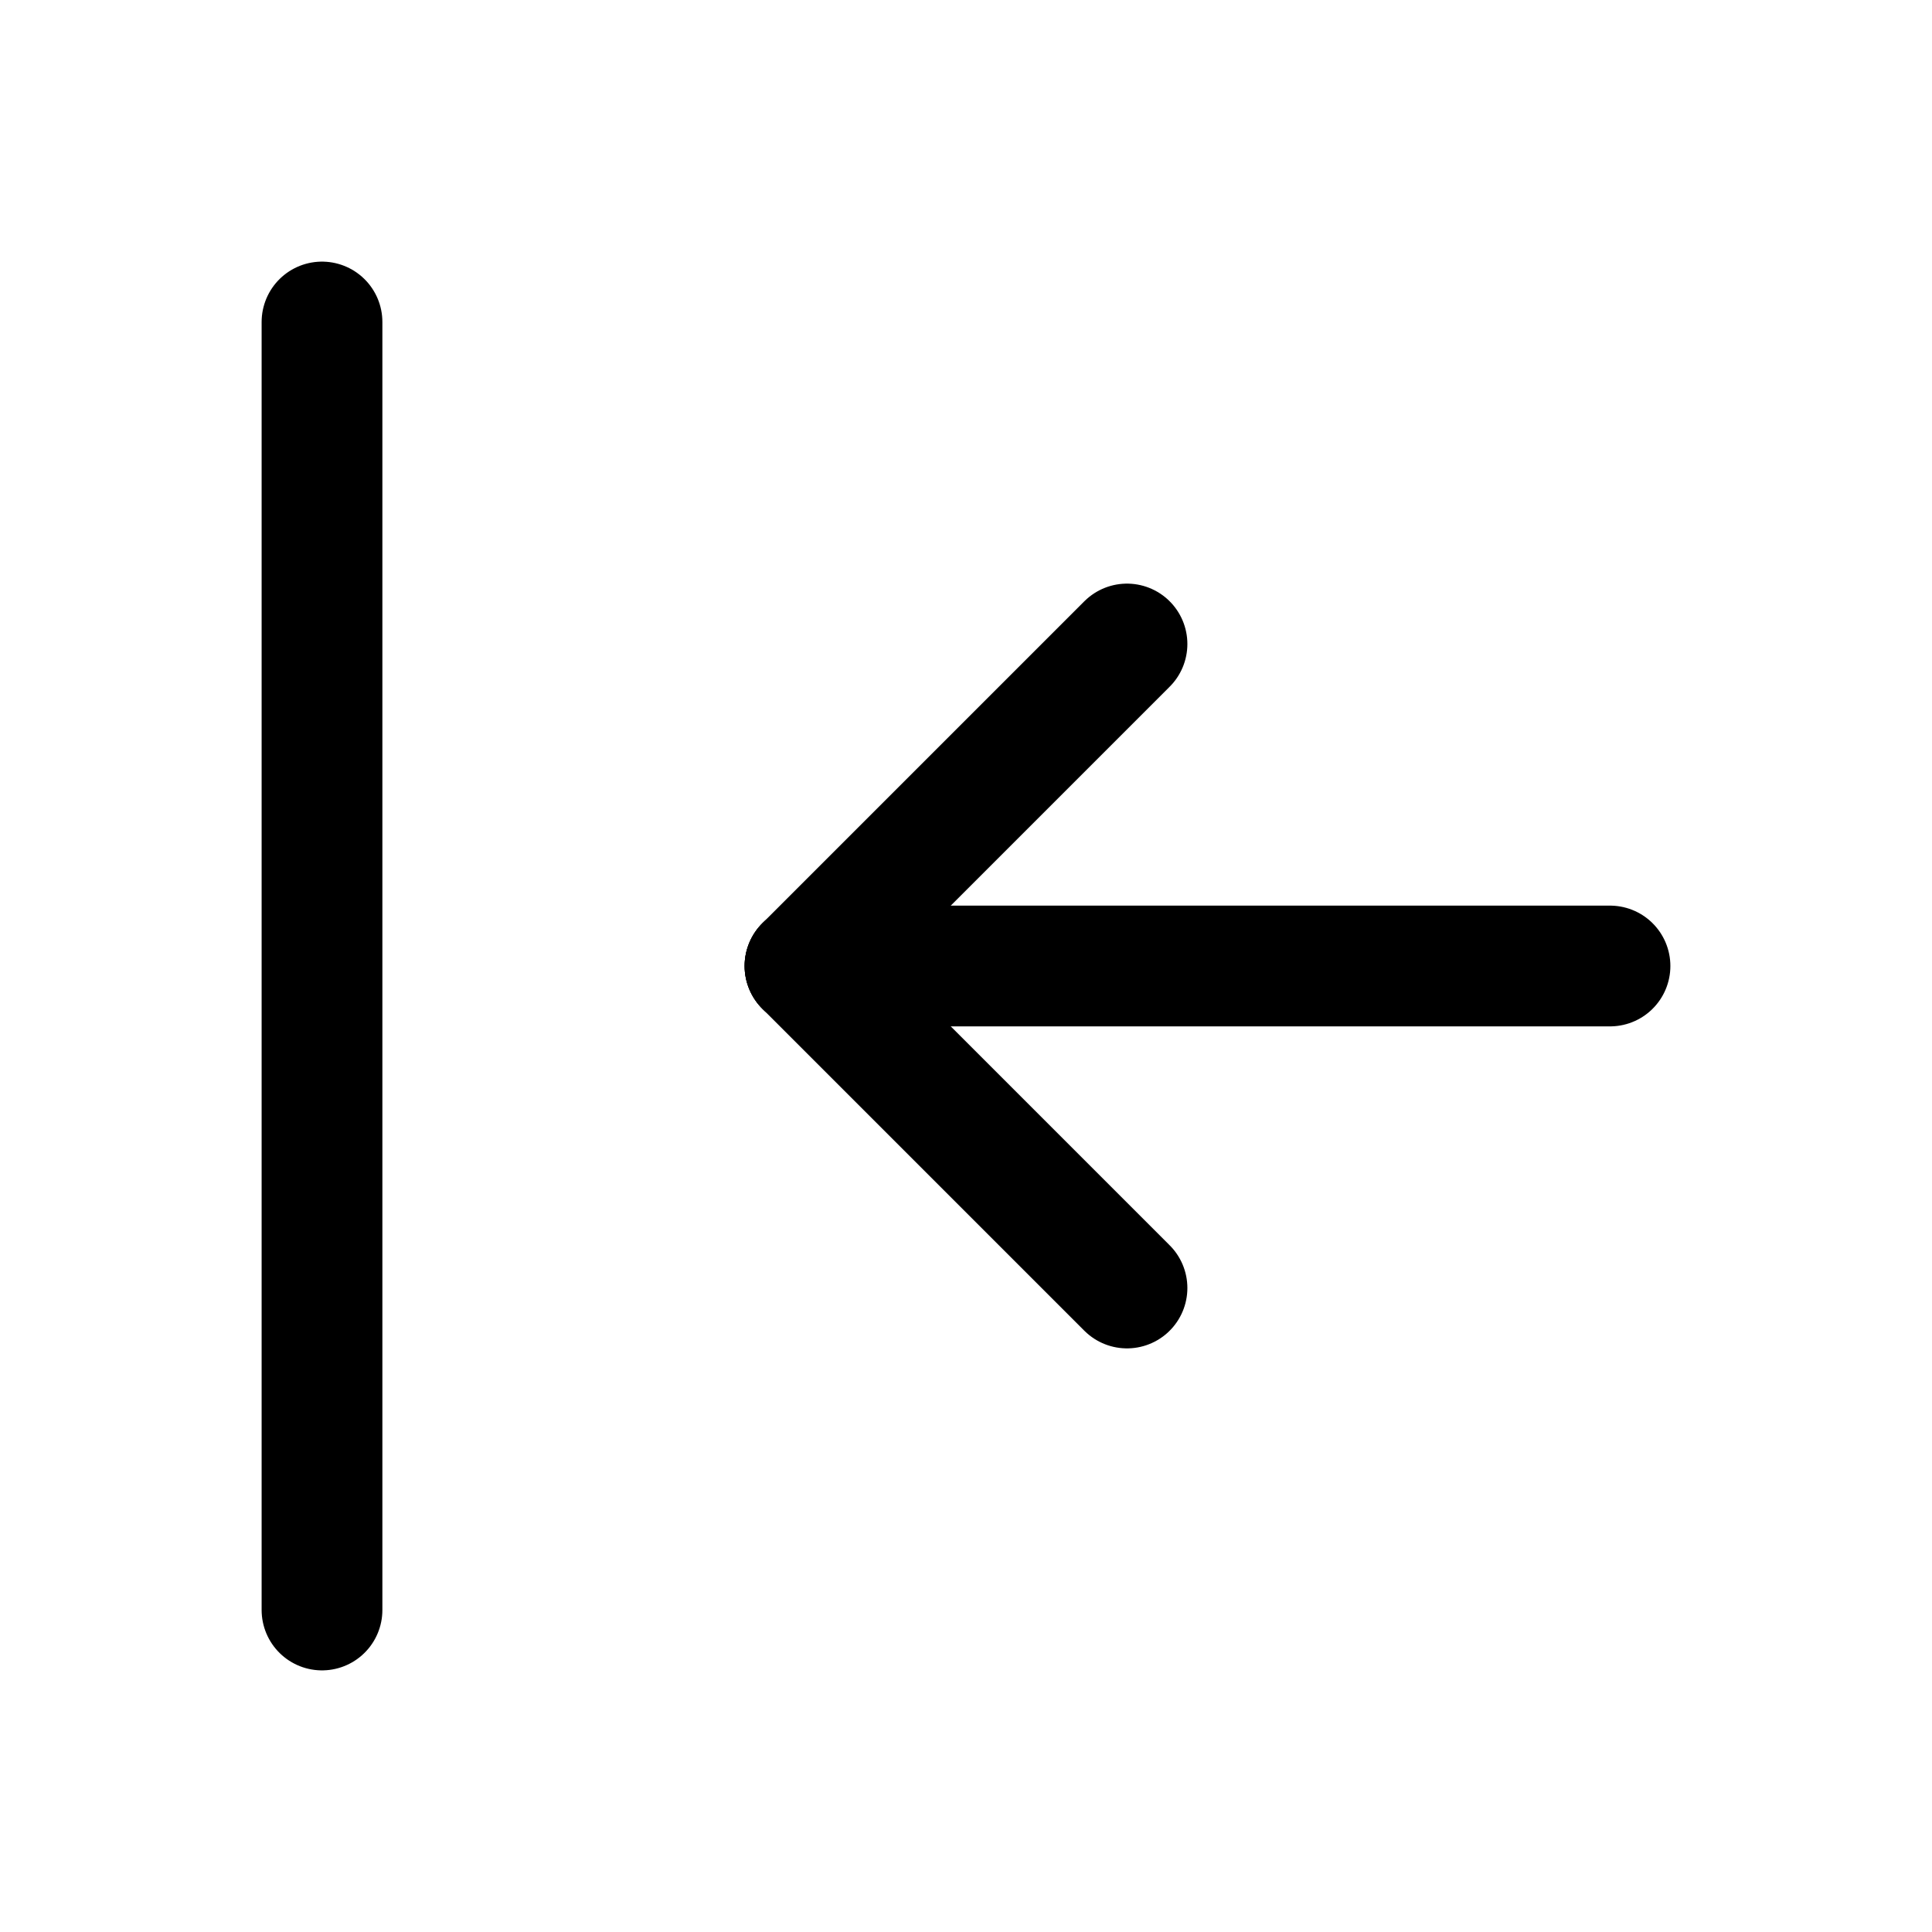
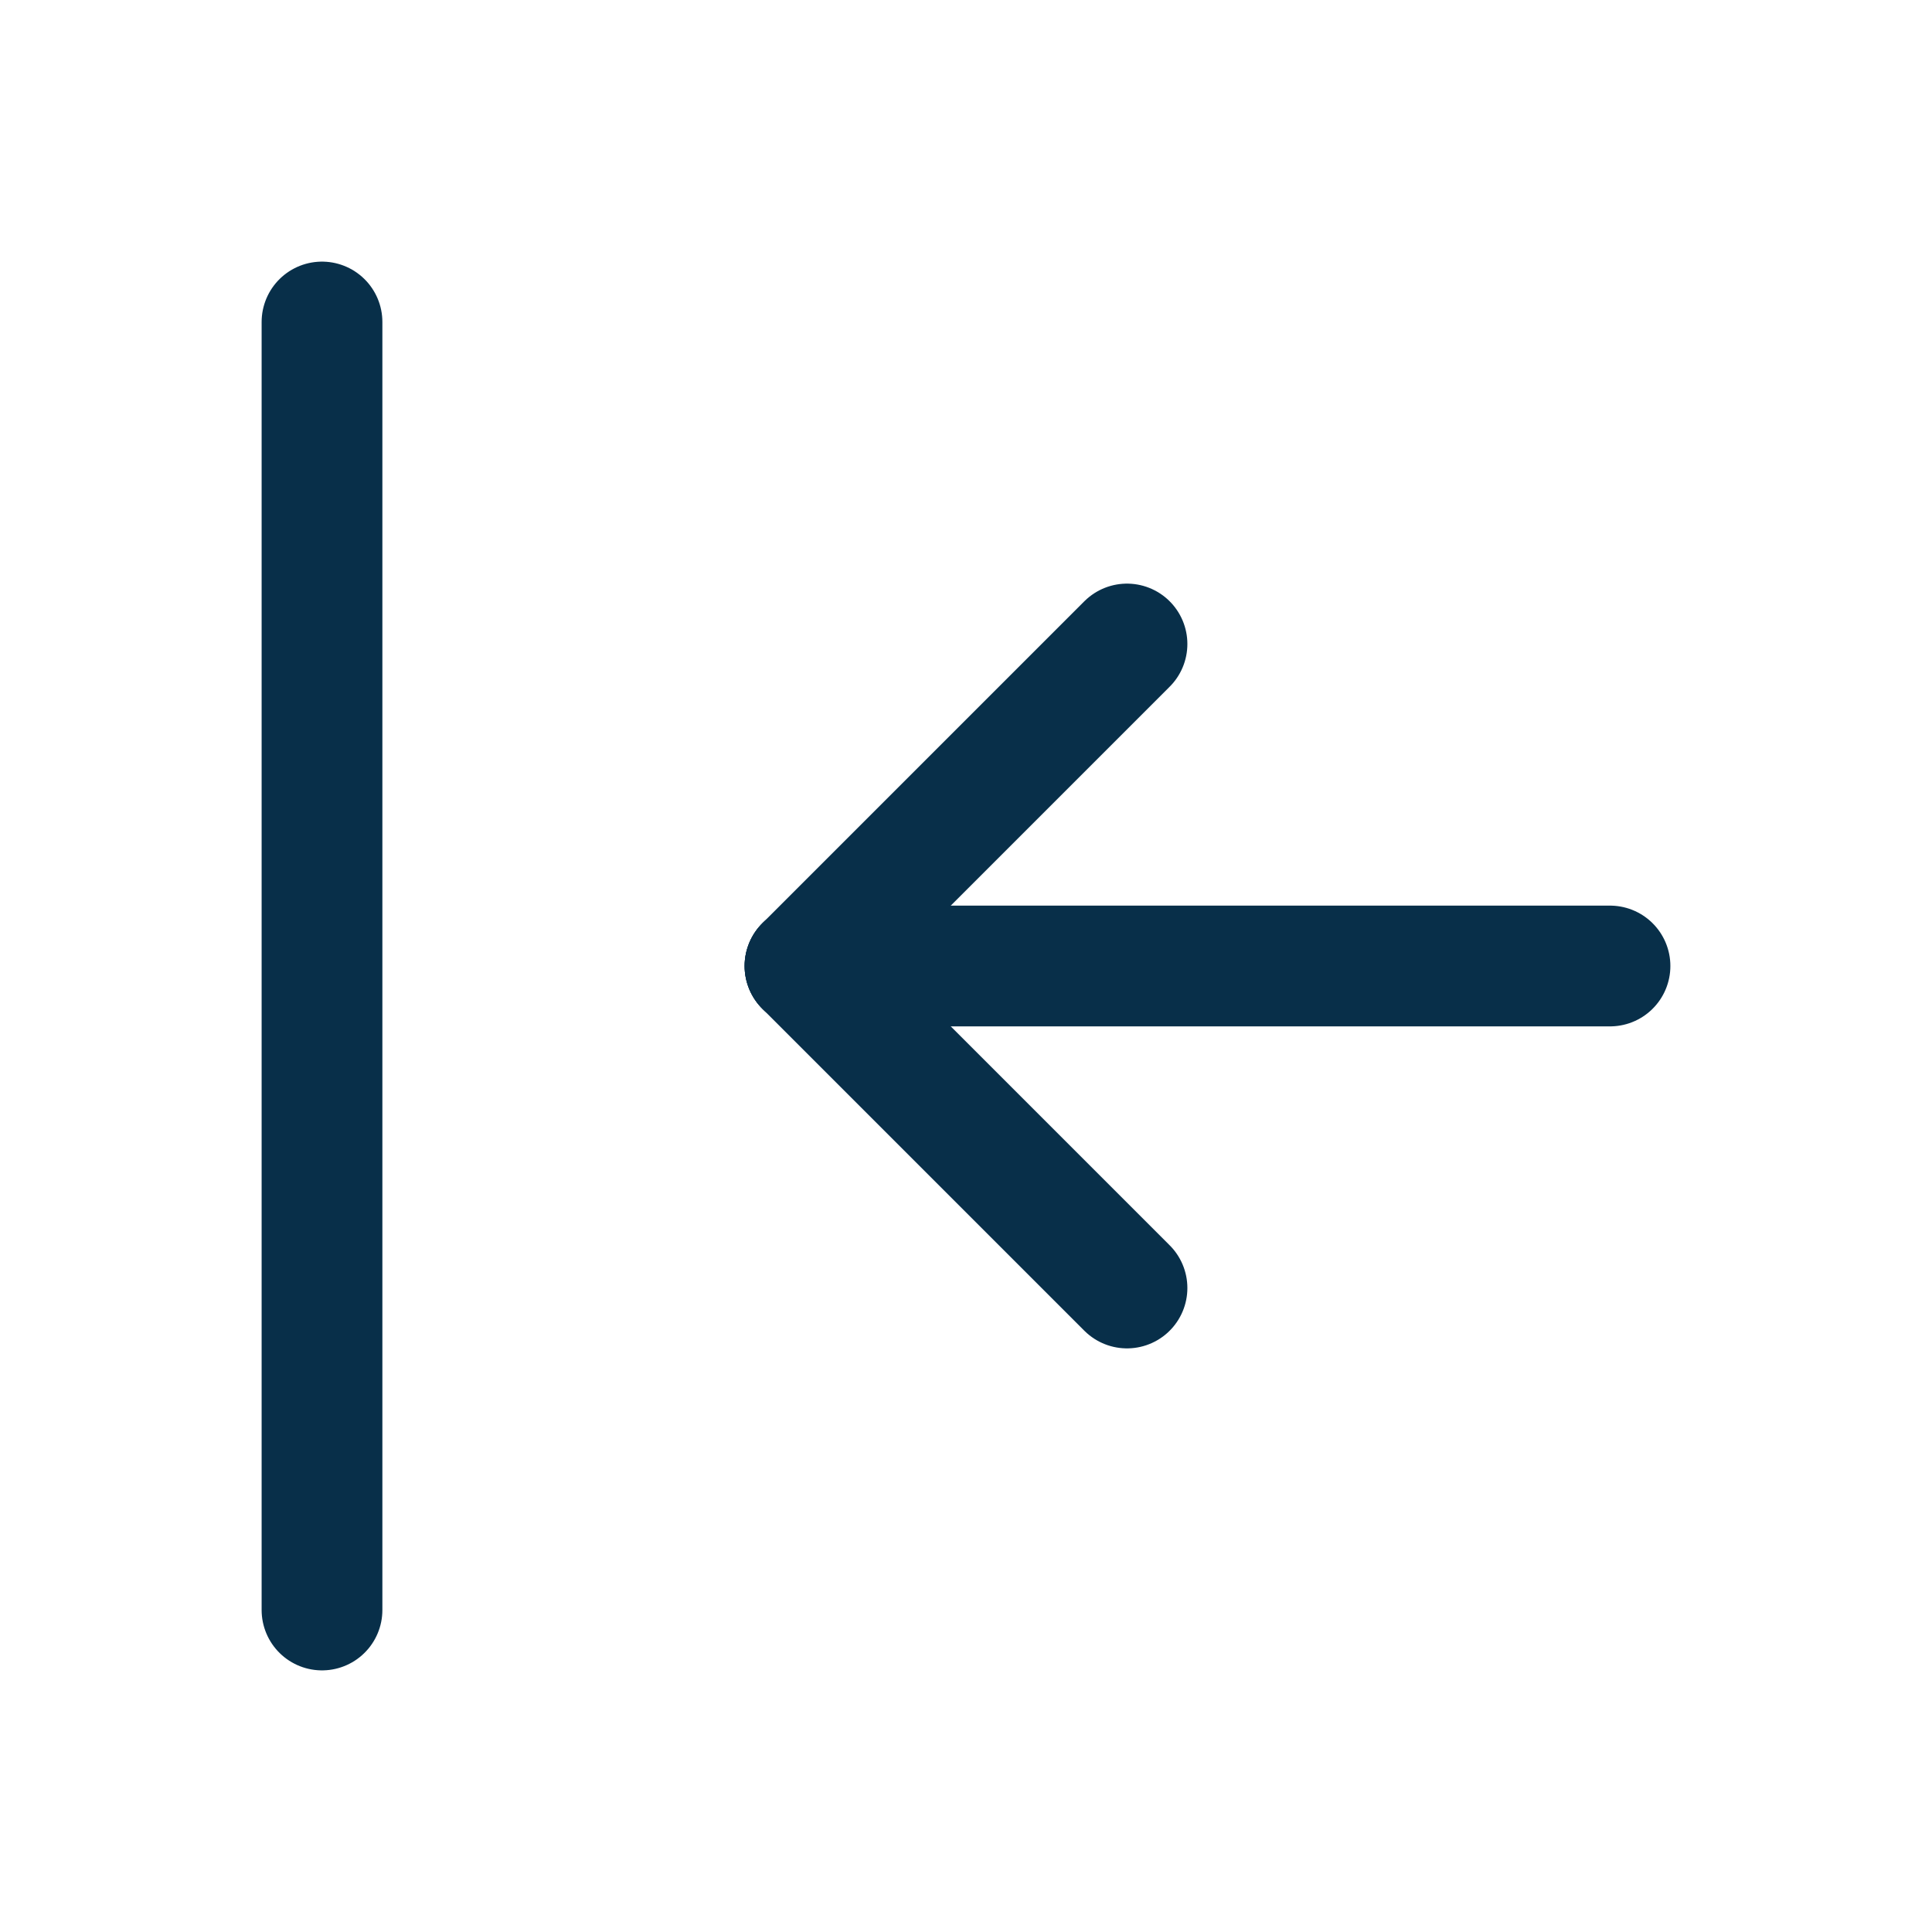
- <svg xmlns="http://www.w3.org/2000/svg" class="icon icon-tabler icon-tabler-arrow-bar-to-left" width="32" height="32" viewBox="0 0 24 24" stroke-width="1.5" stroke="#000000" fill="none" stroke-linecap="round" stroke-linejoin="round">
+ <svg xmlns="http://www.w3.org/2000/svg" class="icon icon-tabler icon-tabler-arrow-bar-to-left" width="32" height="32" viewBox="0 0 24 24" stroke-width="1.5" stroke="#082f49" fill="none" stroke-linecap="round" stroke-linejoin="round">
  <path stroke="none" d="M0 0h24v24H0z" fill="none" />
  <path d="M10 12l10 0" />
  <path d="M10 12l4 4" />
  <path d="M10 12l4 -4" />
  <path d="M4 4l0 16" />
</svg>
